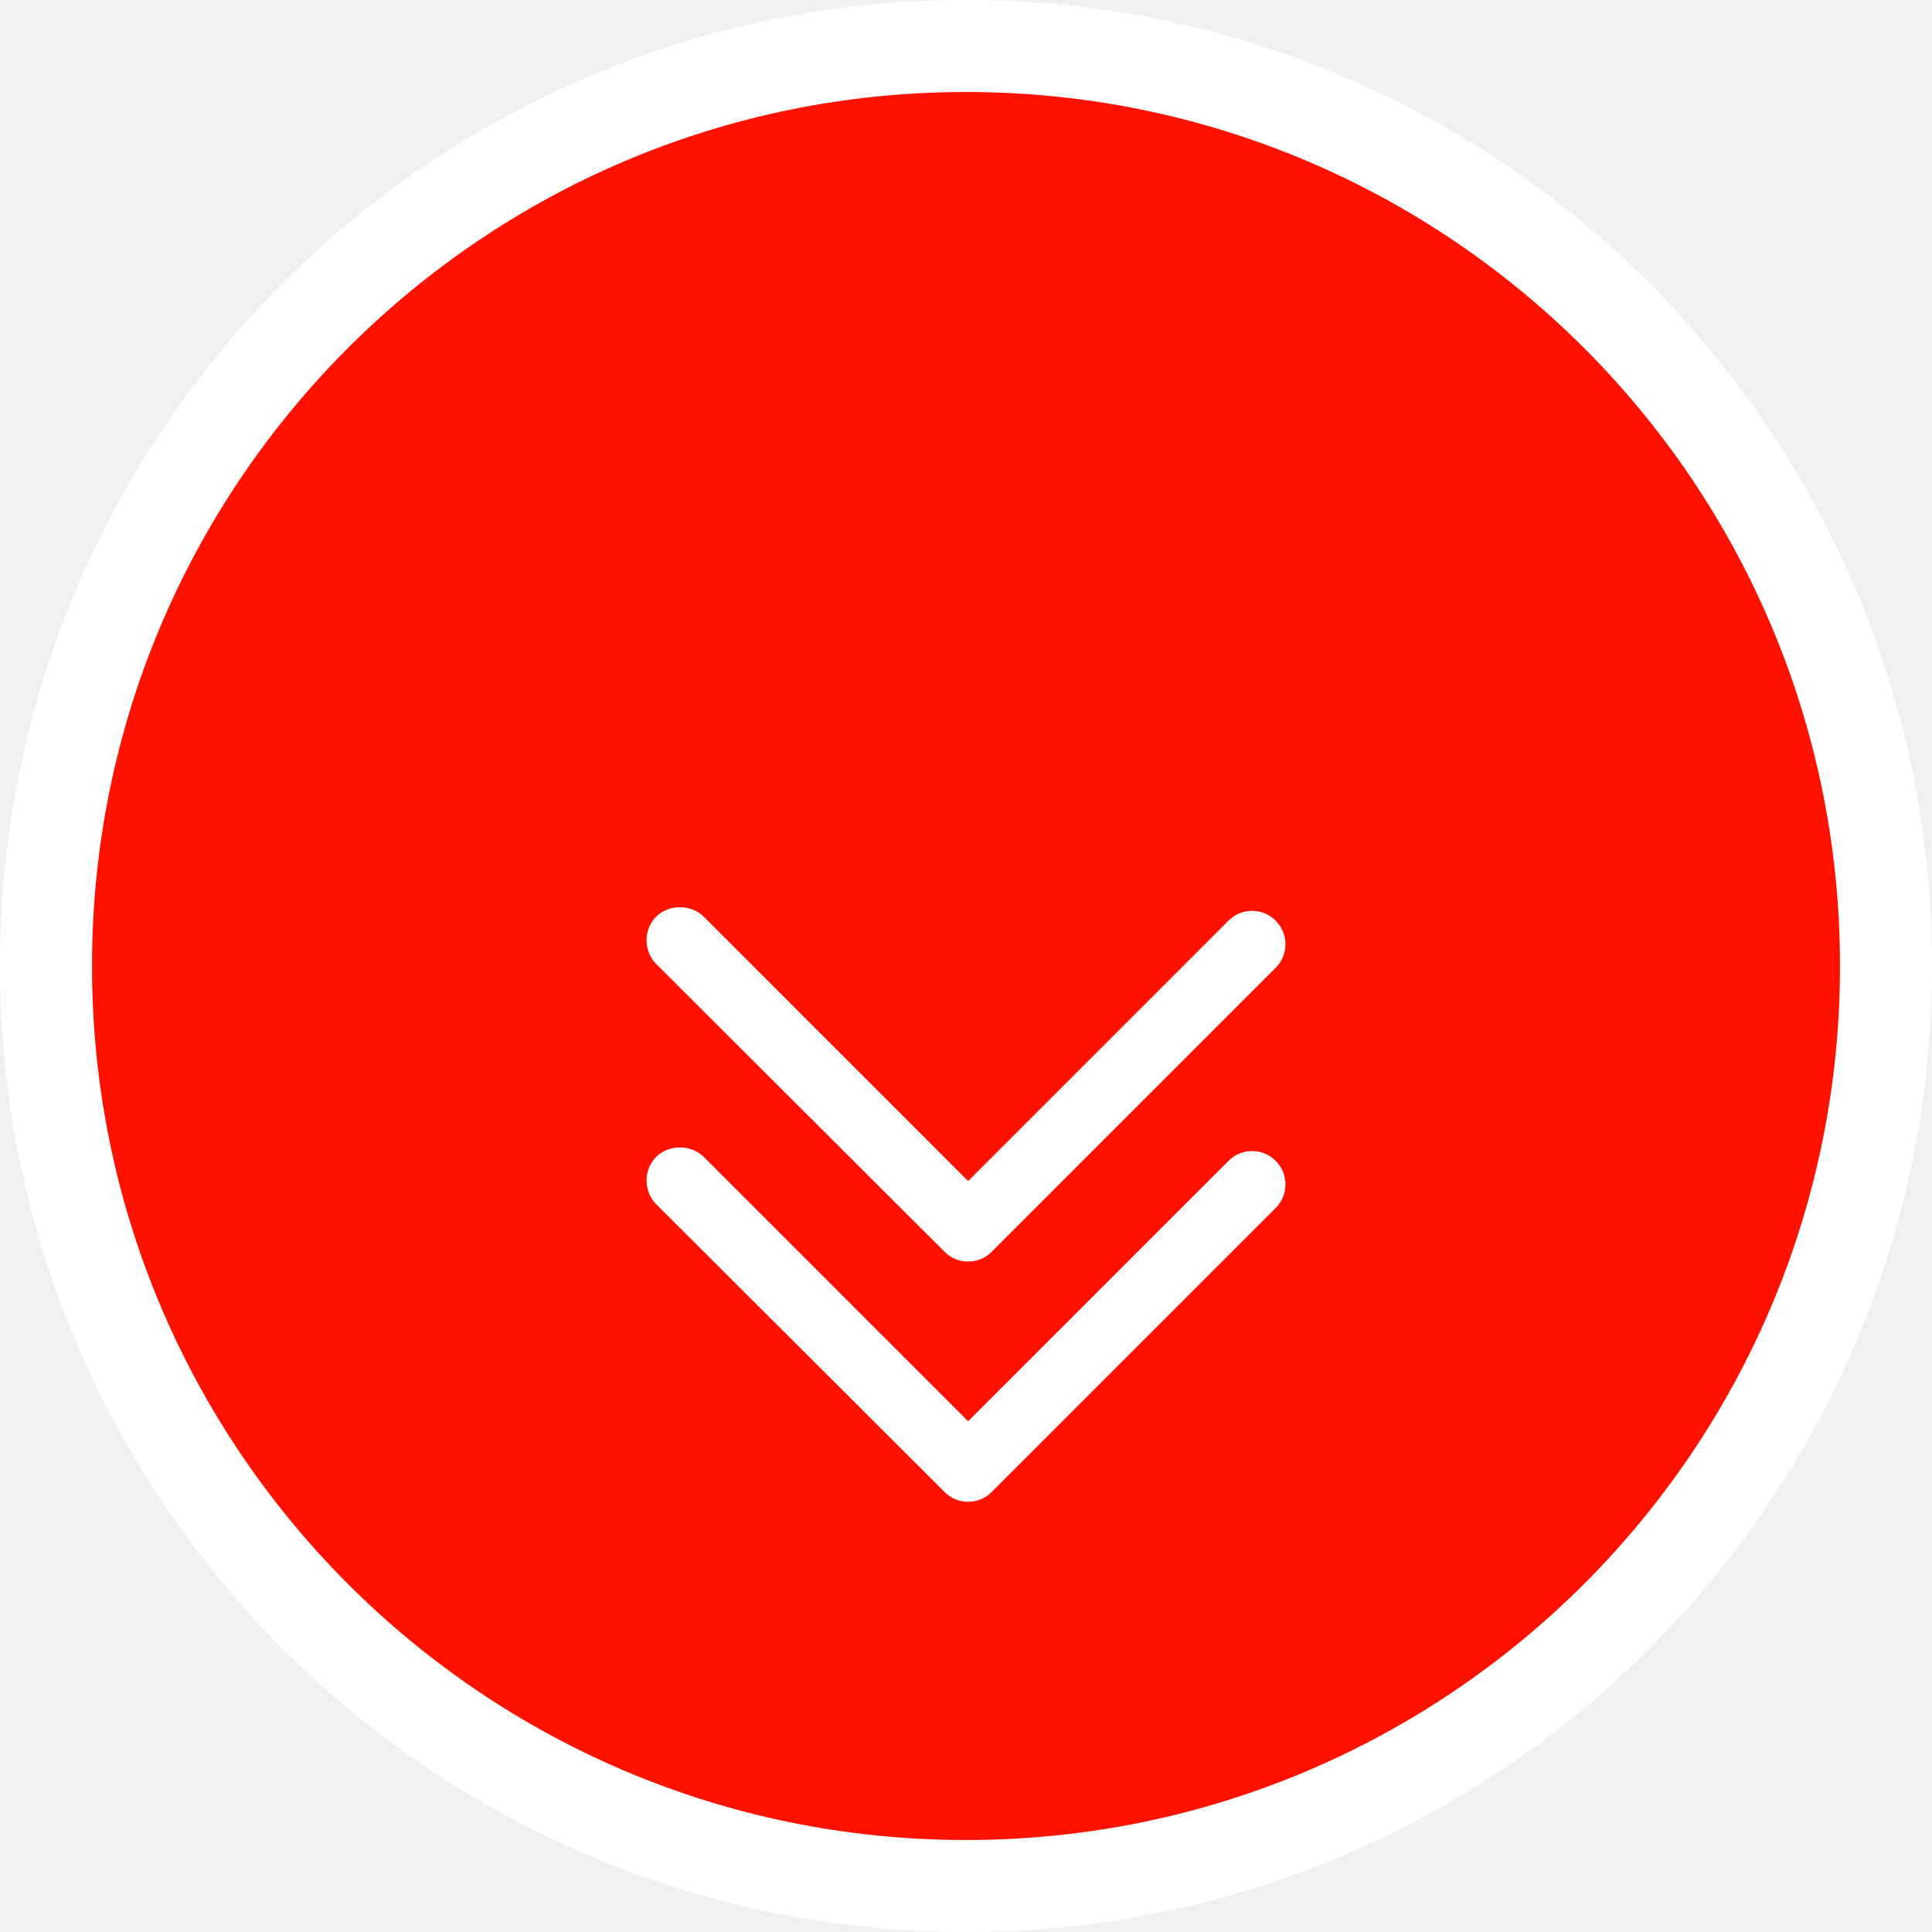
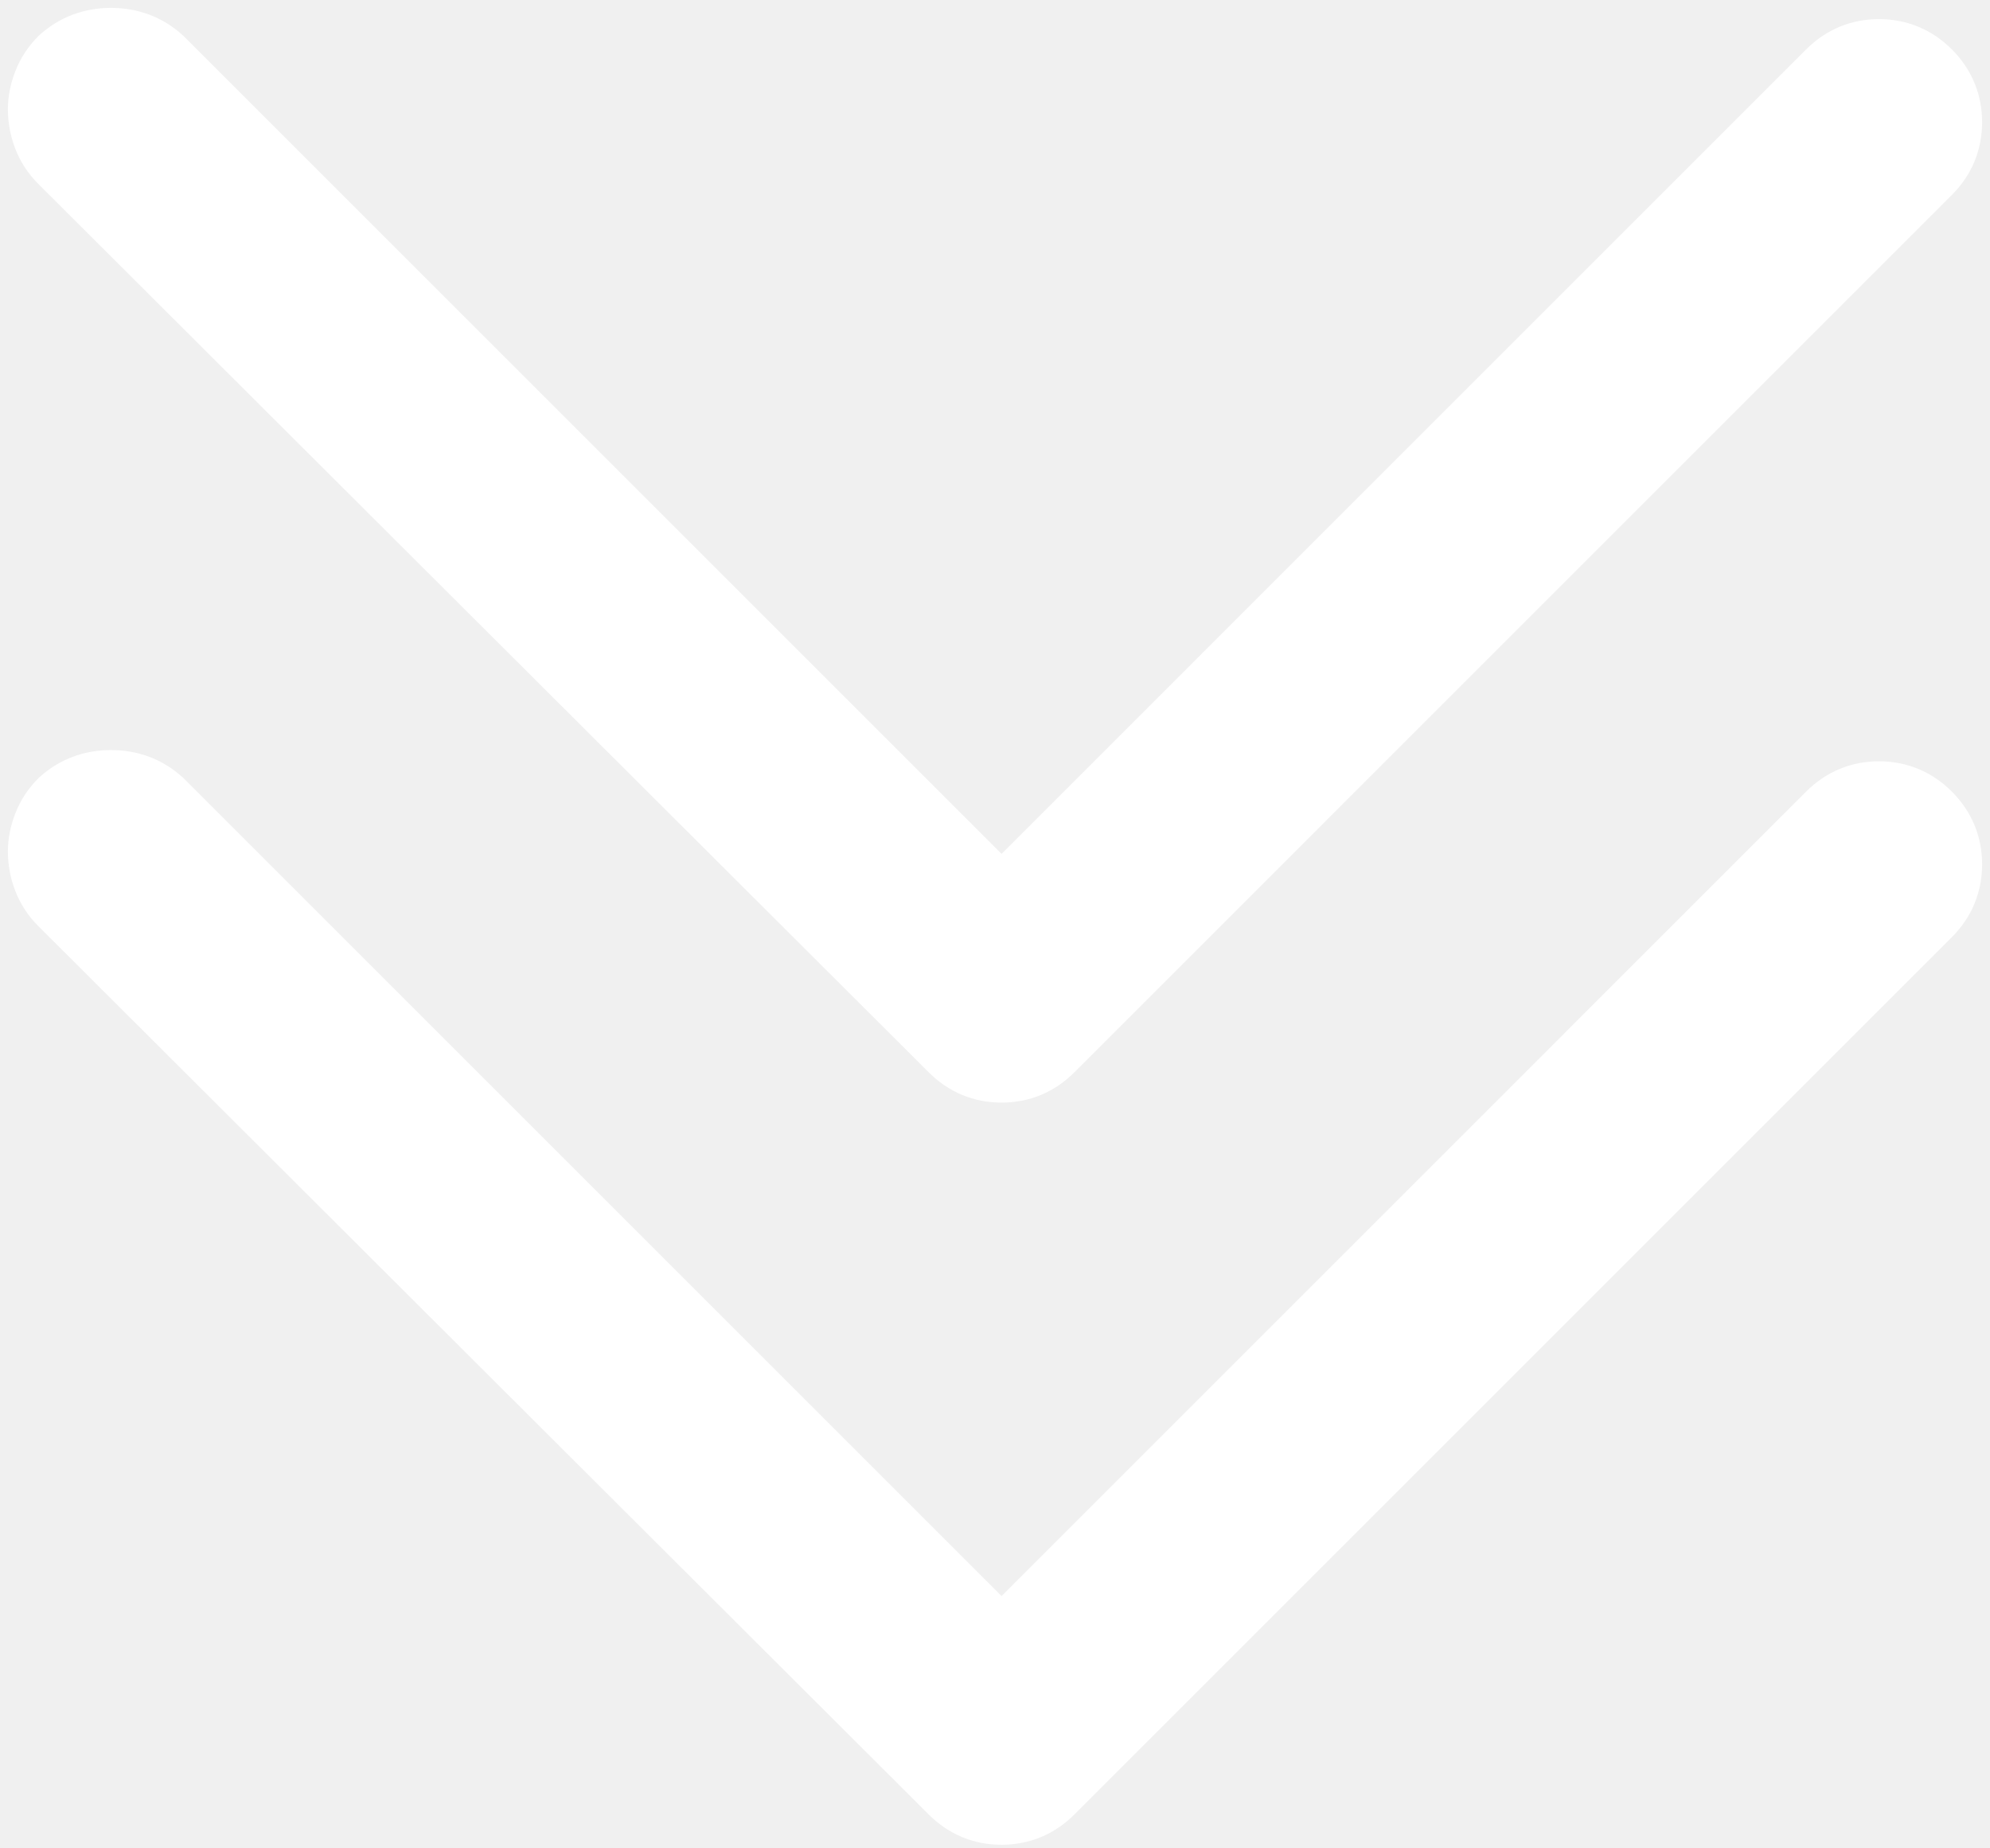
- <svg xmlns="http://www.w3.org/2000/svg" width="378px" height="378px" viewBox="0 0 378 378" version="1.1">
+ <svg xmlns="http://www.w3.org/2000/svg" width="126px" height="117px" viewBox="0 0 126 117" version="1.1">
  <g id="logo-designs" stroke="none" stroke-width="1" fill="none" fill-rule="evenodd">
-     <g id="Artboard" transform="translate(-640, -548)" stroke="#FFFFFF">
-       <g id="Group" transform="translate(649, 557)">
-         <circle id="Oval" stroke-width="18" fill="#FF1100" cx="180" cy="180" r="180" />
-         <path d="M120,221.909 C120,221.435 120.099,220.942 120.296,220.428 C120.494,219.915 120.79,219.461 121.185,219.066 C121.974,218.355 122.922,218 124.028,218 C125.133,218 126.081,218.355 126.871,219.066 L180.415,272.61 L233.129,219.895 C233.919,219.106 234.867,218.711 235.972,218.711 C237.078,218.711 238.026,219.106 238.815,219.895 C239.605,220.685 240,221.633 240,222.738 C240,223.844 239.605,224.792 238.815,225.581 L183.258,281.139 C182.468,281.929 181.52,282.324 180.415,282.324 C179.309,282.324 178.361,281.929 177.572,281.139 L121.185,224.871 C120.79,224.476 120.494,224.022 120.296,223.508 C120.099,222.995 120,222.462 120,221.909 Z" id="" stroke-width="5" fill="#FFFFFF" fill-rule="nonzero" />
-         <path d="M120,174.909 C120,174.435 120.099,173.942 120.296,173.428 C120.494,172.915 120.79,172.461 121.185,172.066 C121.974,171.355 122.922,171 124.028,171 C125.133,171 126.081,171.355 126.871,172.066 L180.415,225.61 L233.129,172.895 C233.919,172.106 234.867,171.711 235.972,171.711 C237.078,171.711 238.026,172.106 238.815,172.895 C239.605,173.685 240,174.633 240,175.738 C240,176.844 239.605,177.792 238.815,178.581 L183.258,234.139 C182.468,234.929 181.52,235.324 180.415,235.324 C179.309,235.324 178.361,234.929 177.572,234.139 L121.185,177.871 C120.79,177.476 120.494,177.022 120.296,176.508 C120.099,175.995 120,175.462 120,174.909 Z" id="-copy" stroke-width="5" fill="#FFFFFF" fill-rule="nonzero" />
+     <g id="Playground2" transform="translate(-236, -730)" fill="#FFFFFF" fill-rule="nonzero" stroke="#FFFFFF" stroke-width="5">
+       <g id="Group" transform="translate(239, 733)">
+         <path d="M0,50.909 C0,50.435 0.099,49.942 0.296,49.428 C0.494,48.915 0.79,48.461 1.185,48.066 C1.974,47.355 2.922,47 4.028,47 C5.133,47 6.081,47.355 6.871,48.066 L60.415,101.61 L113.129,48.895 C113.919,48.106 114.867,47.711 115.972,47.711 C117.078,47.711 118.026,48.106 118.815,48.895 C119.605,49.685 120,50.633 120,51.738 C120,52.844 119.605,53.792 118.815,54.581 L63.258,110.139 C62.468,110.929 61.52,111.324 60.415,111.324 C59.309,111.324 58.361,110.929 57.572,110.139 L1.185,53.871 C0.79,53.476 0.494,53.022 0.296,52.508 C0.099,51.995 0,51.462 0,50.909 Z" id="" />
+         <path d="M0,3.909 C0,3.435 0.099,2.942 0.296,2.428 C0.494,1.915 0.79,1.461 1.185,1.066 C1.974,0.355 2.922,-5.68434189e-14 4.028,-5.68434189e-14 C5.133,-5.68434189e-14 6.081,0.355 6.871,1.066 L60.415,54.61 L113.129,1.895 C113.919,1.106 114.867,0.711 115.972,0.711 C117.078,0.711 118.026,1.106 118.815,1.895 C119.605,2.685 120,3.633 120,4.738 C120,5.844 119.605,6.792 118.815,7.581 L63.258,63.139 C62.468,63.929 61.52,64.324 60.415,64.324 C59.309,64.324 58.361,63.929 57.572,63.139 L1.185,6.871 C0.79,6.476 0.494,6.022 0.296,5.508 C0.099,4.995 0,4.462 0,3.909 Z" id="-copy" />
      </g>
    </g>
  </g>
</svg>
